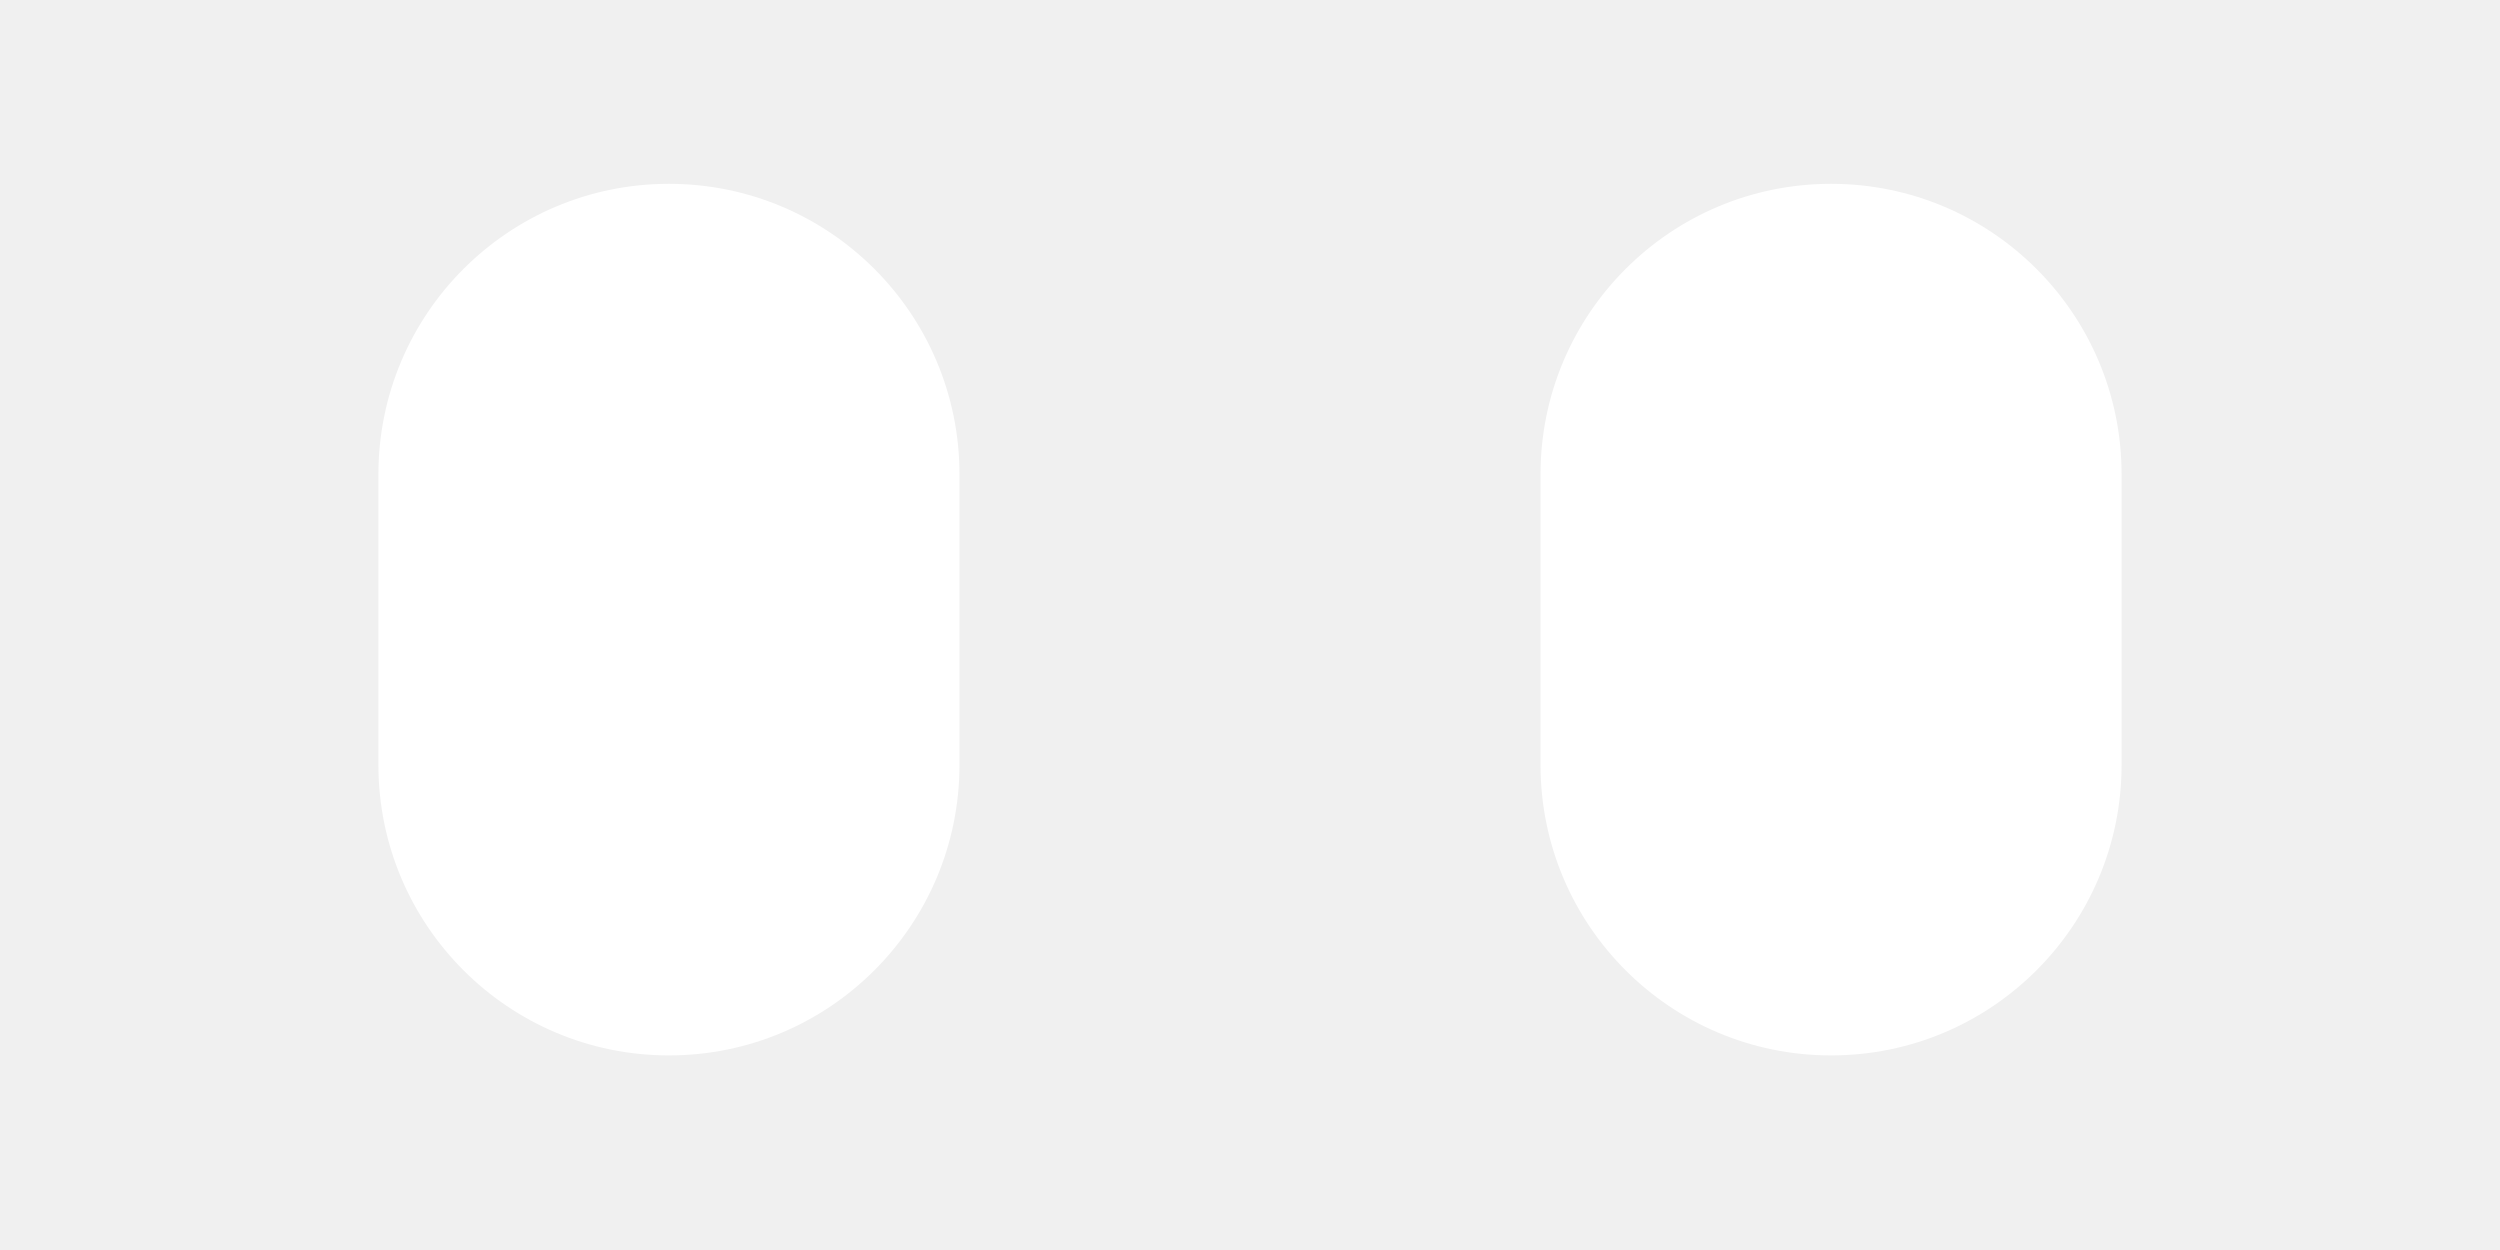
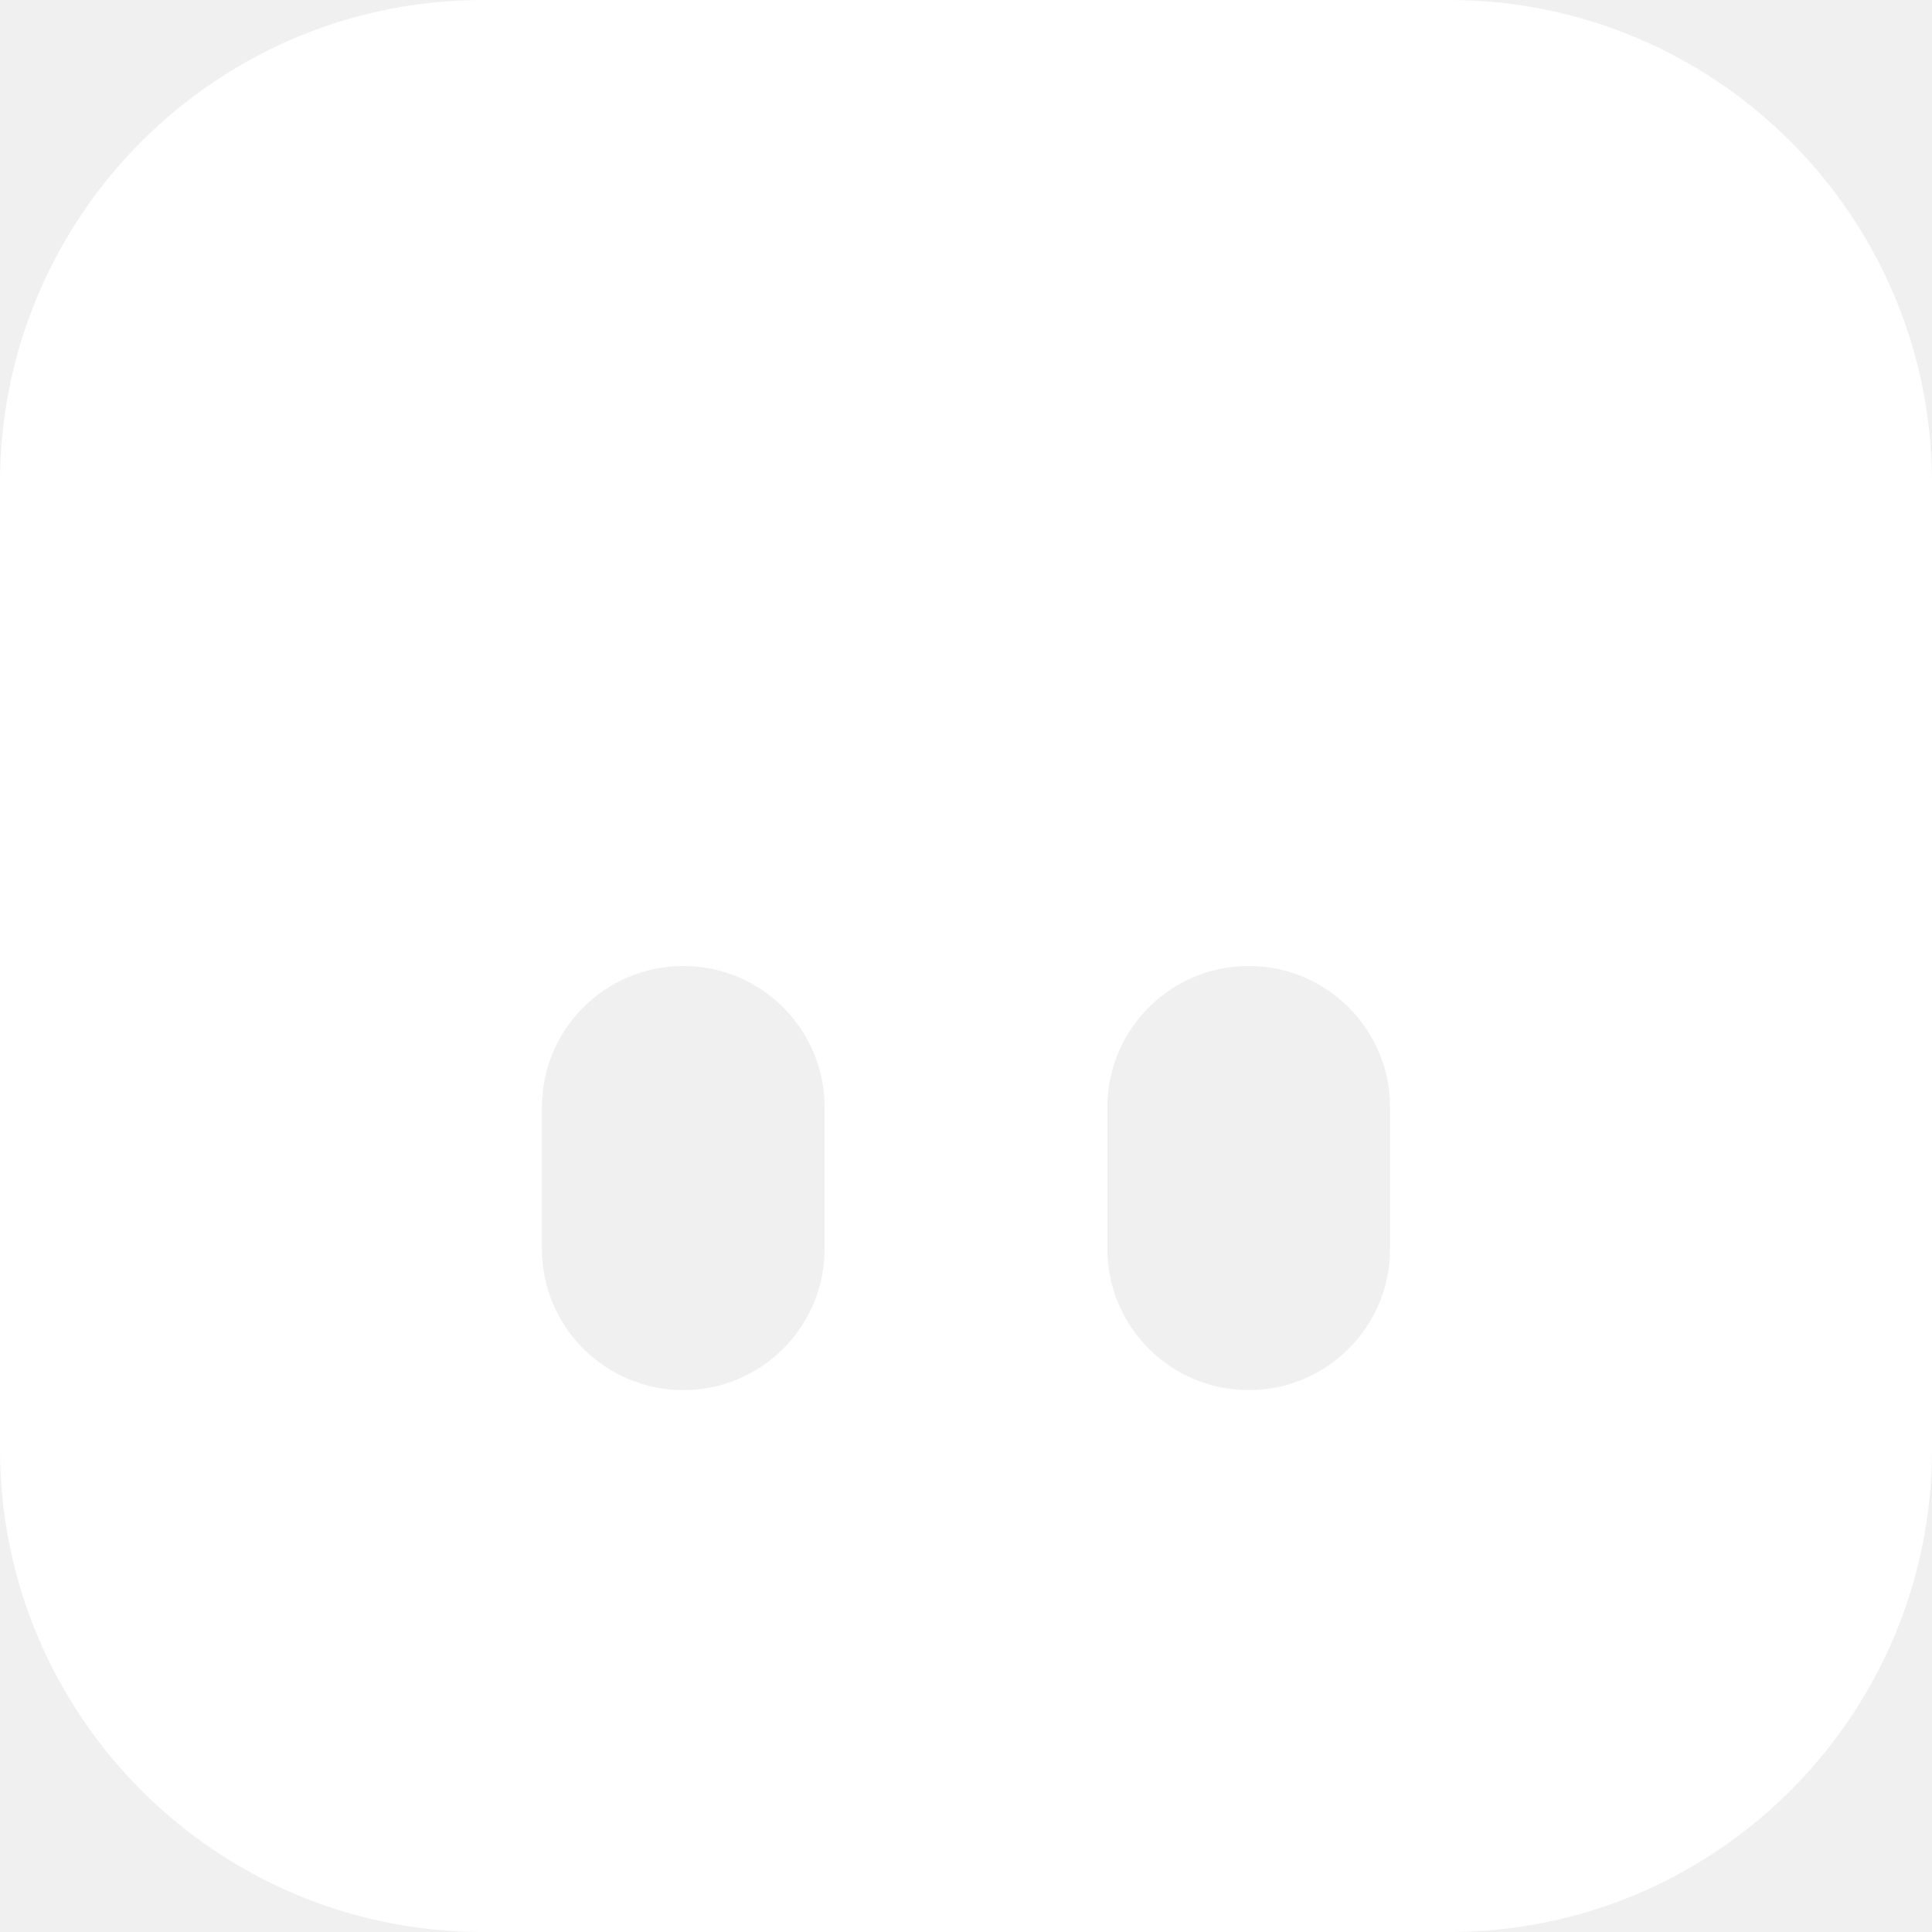
- <svg xmlns="http://www.w3.org/2000/svg" width="480" height="240" viewBox="200 540 680 240" fill="none">
-   <rect x="619.023" y="540" width="158.049" height="237.073" rx="79.024" fill="white" />
-   <rect x="302.928" y="540" width="158.049" height="237.073" rx="79.024" fill="white" />
+ <svg xmlns="http://www.w3.org/2000/svg" width="1080" height="1080" viewBox="0 0 1080 1080" fill="none">
+   <g clip-path="url(#clip0_230_10)">
+     <path d="M810 0C959.117 0 1080 120.883 1080 270V810C1080 959.117 959.117 1080 810 1080H270C120.883 1080 0 959.117 0 810V270C0 120.883 120.883 0 270 0H810ZM381.952 540C338.308 540 302.929 575.381 302.929 619.024V698.049C302.929 741.693 338.309 777.073 381.953 777.073C425.597 777.073 460.977 741.693 460.978 698.049V619.024C460.978 575.381 425.597 540 381.953 540H381.952ZM698.048 540C654.404 540 619.023 575.38 619.023 619.024V698.049C619.024 741.693 654.404 777.073 698.048 777.073C741.692 777.073 777.072 741.693 777.072 698.049V619.024C777.072 575.381 741.692 540 698.048 540Z" fill="white" />
+   </g>
+   <defs>
+     <clipPath id="clip0_230_10">
+       <rect width="1080" height="1080" fill="white" />
+     </clipPath>
+   </defs>
</svg>
